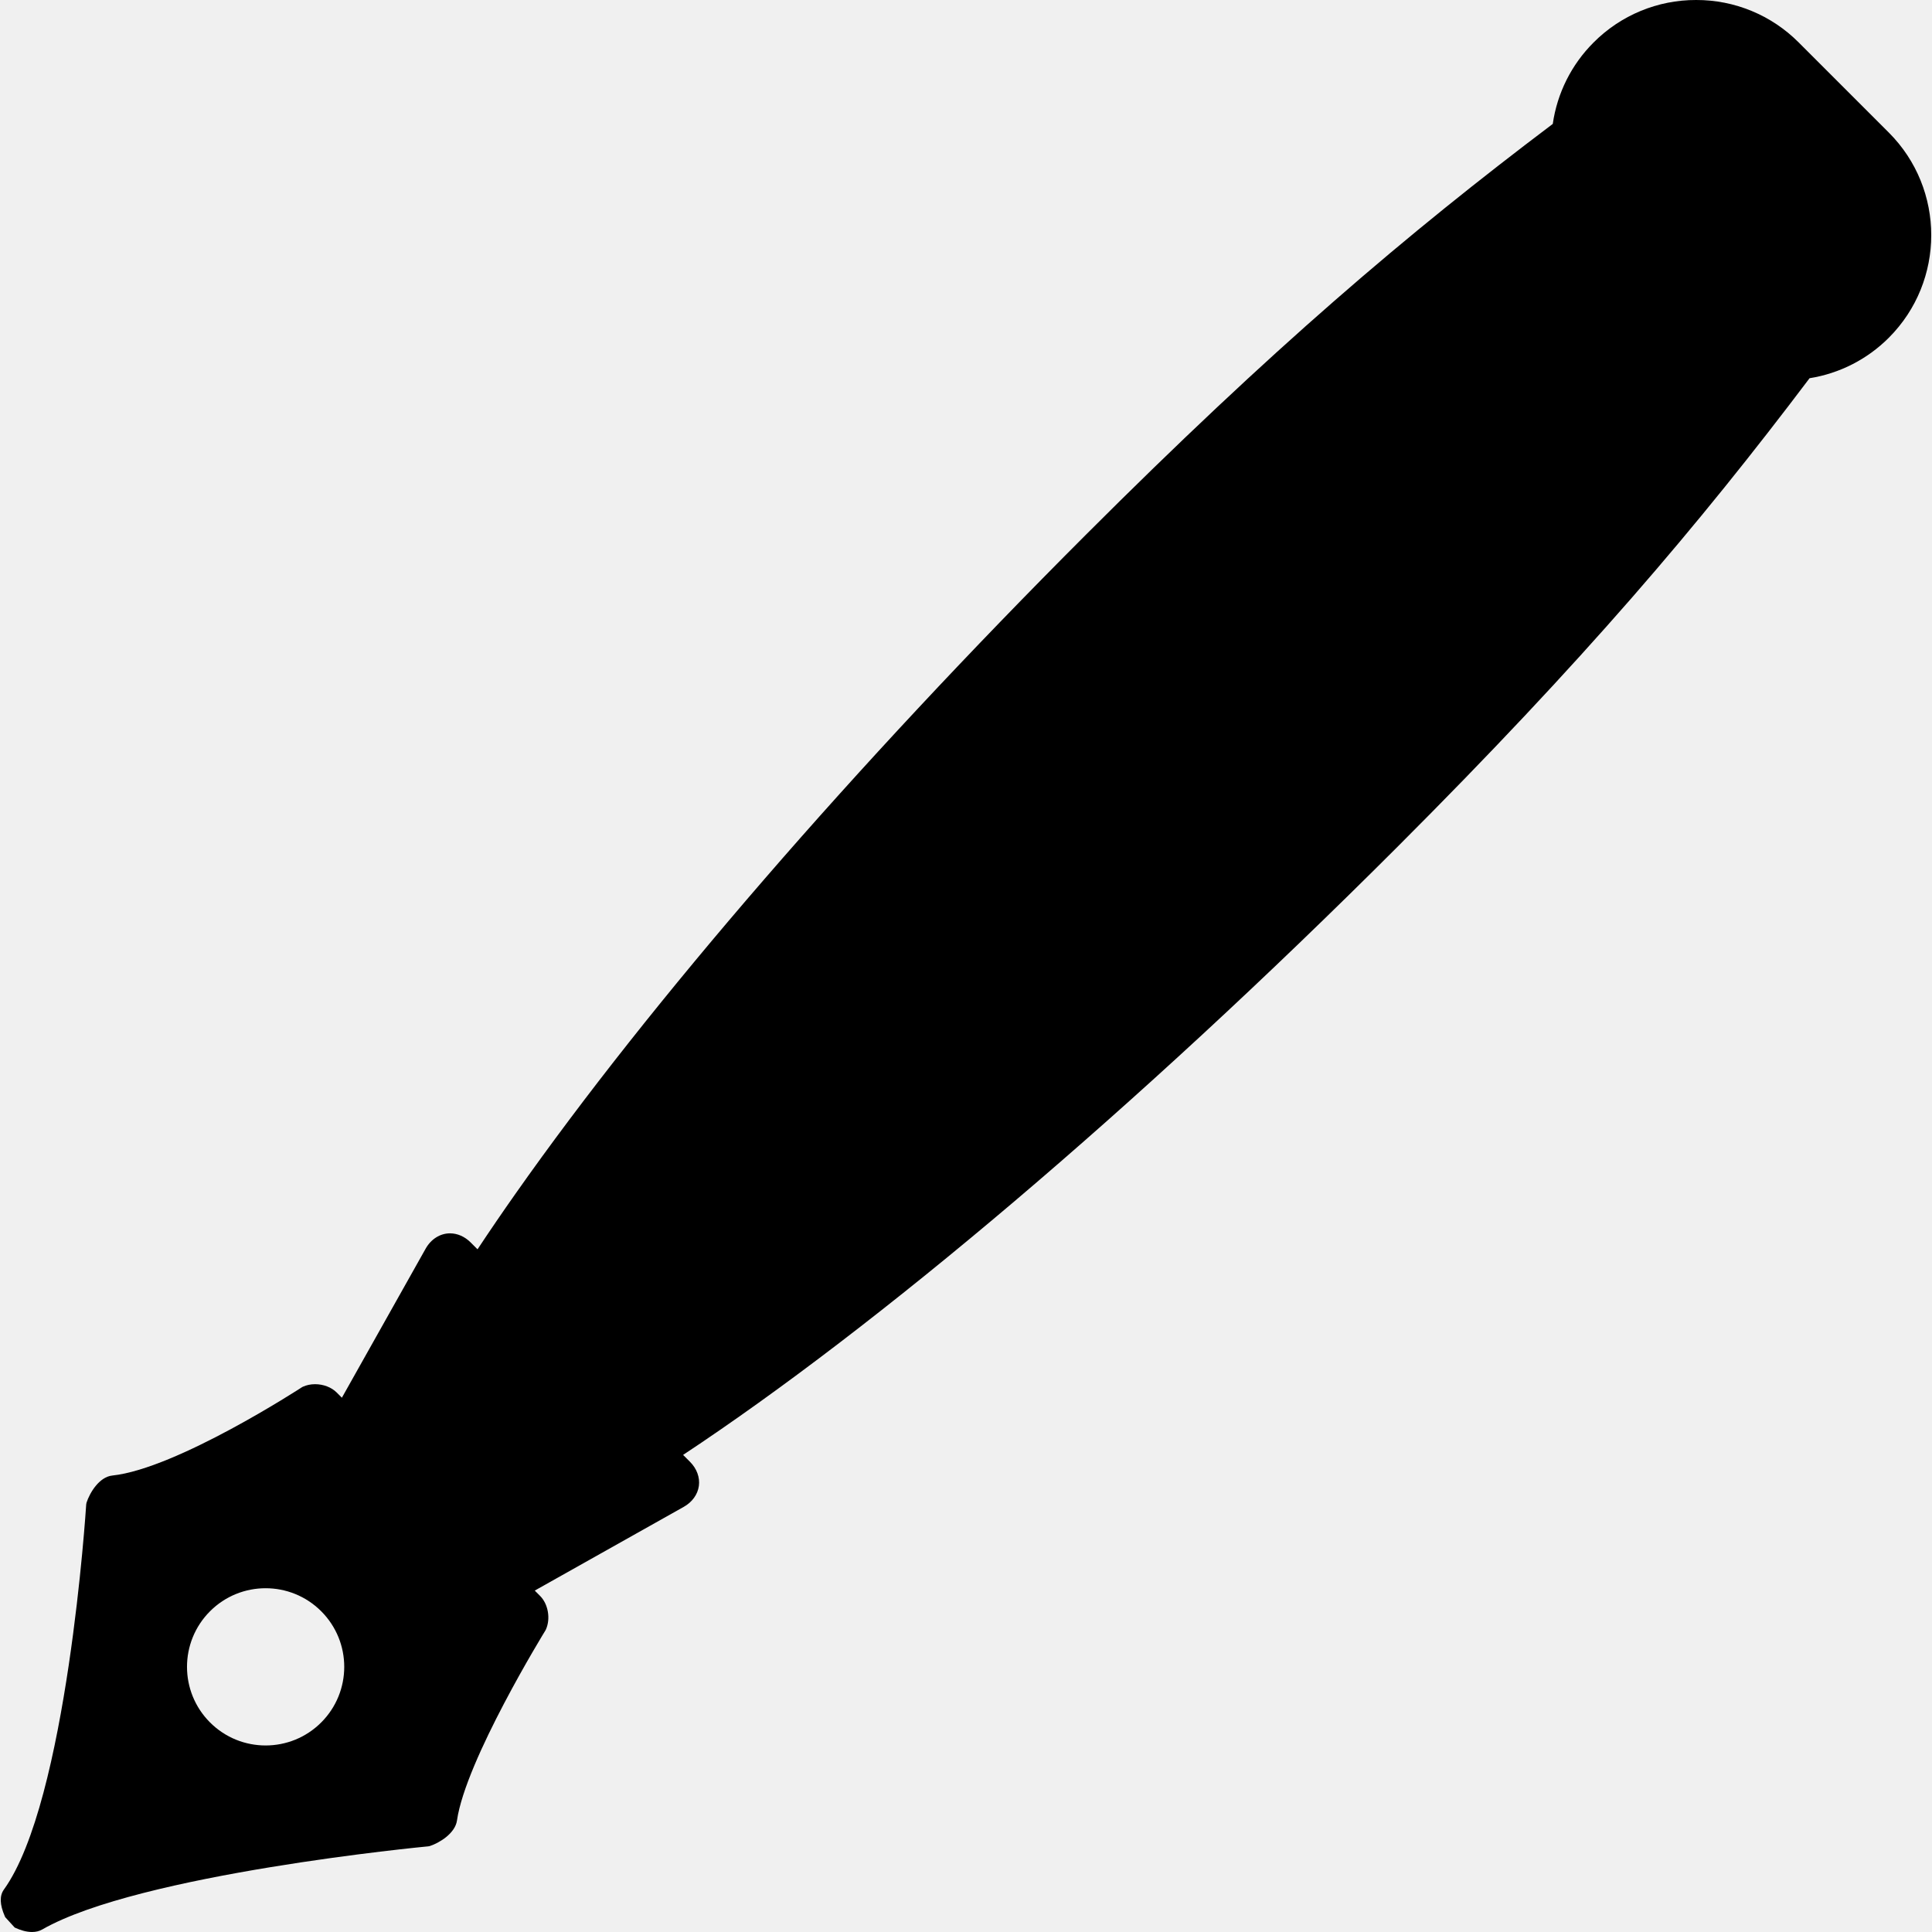
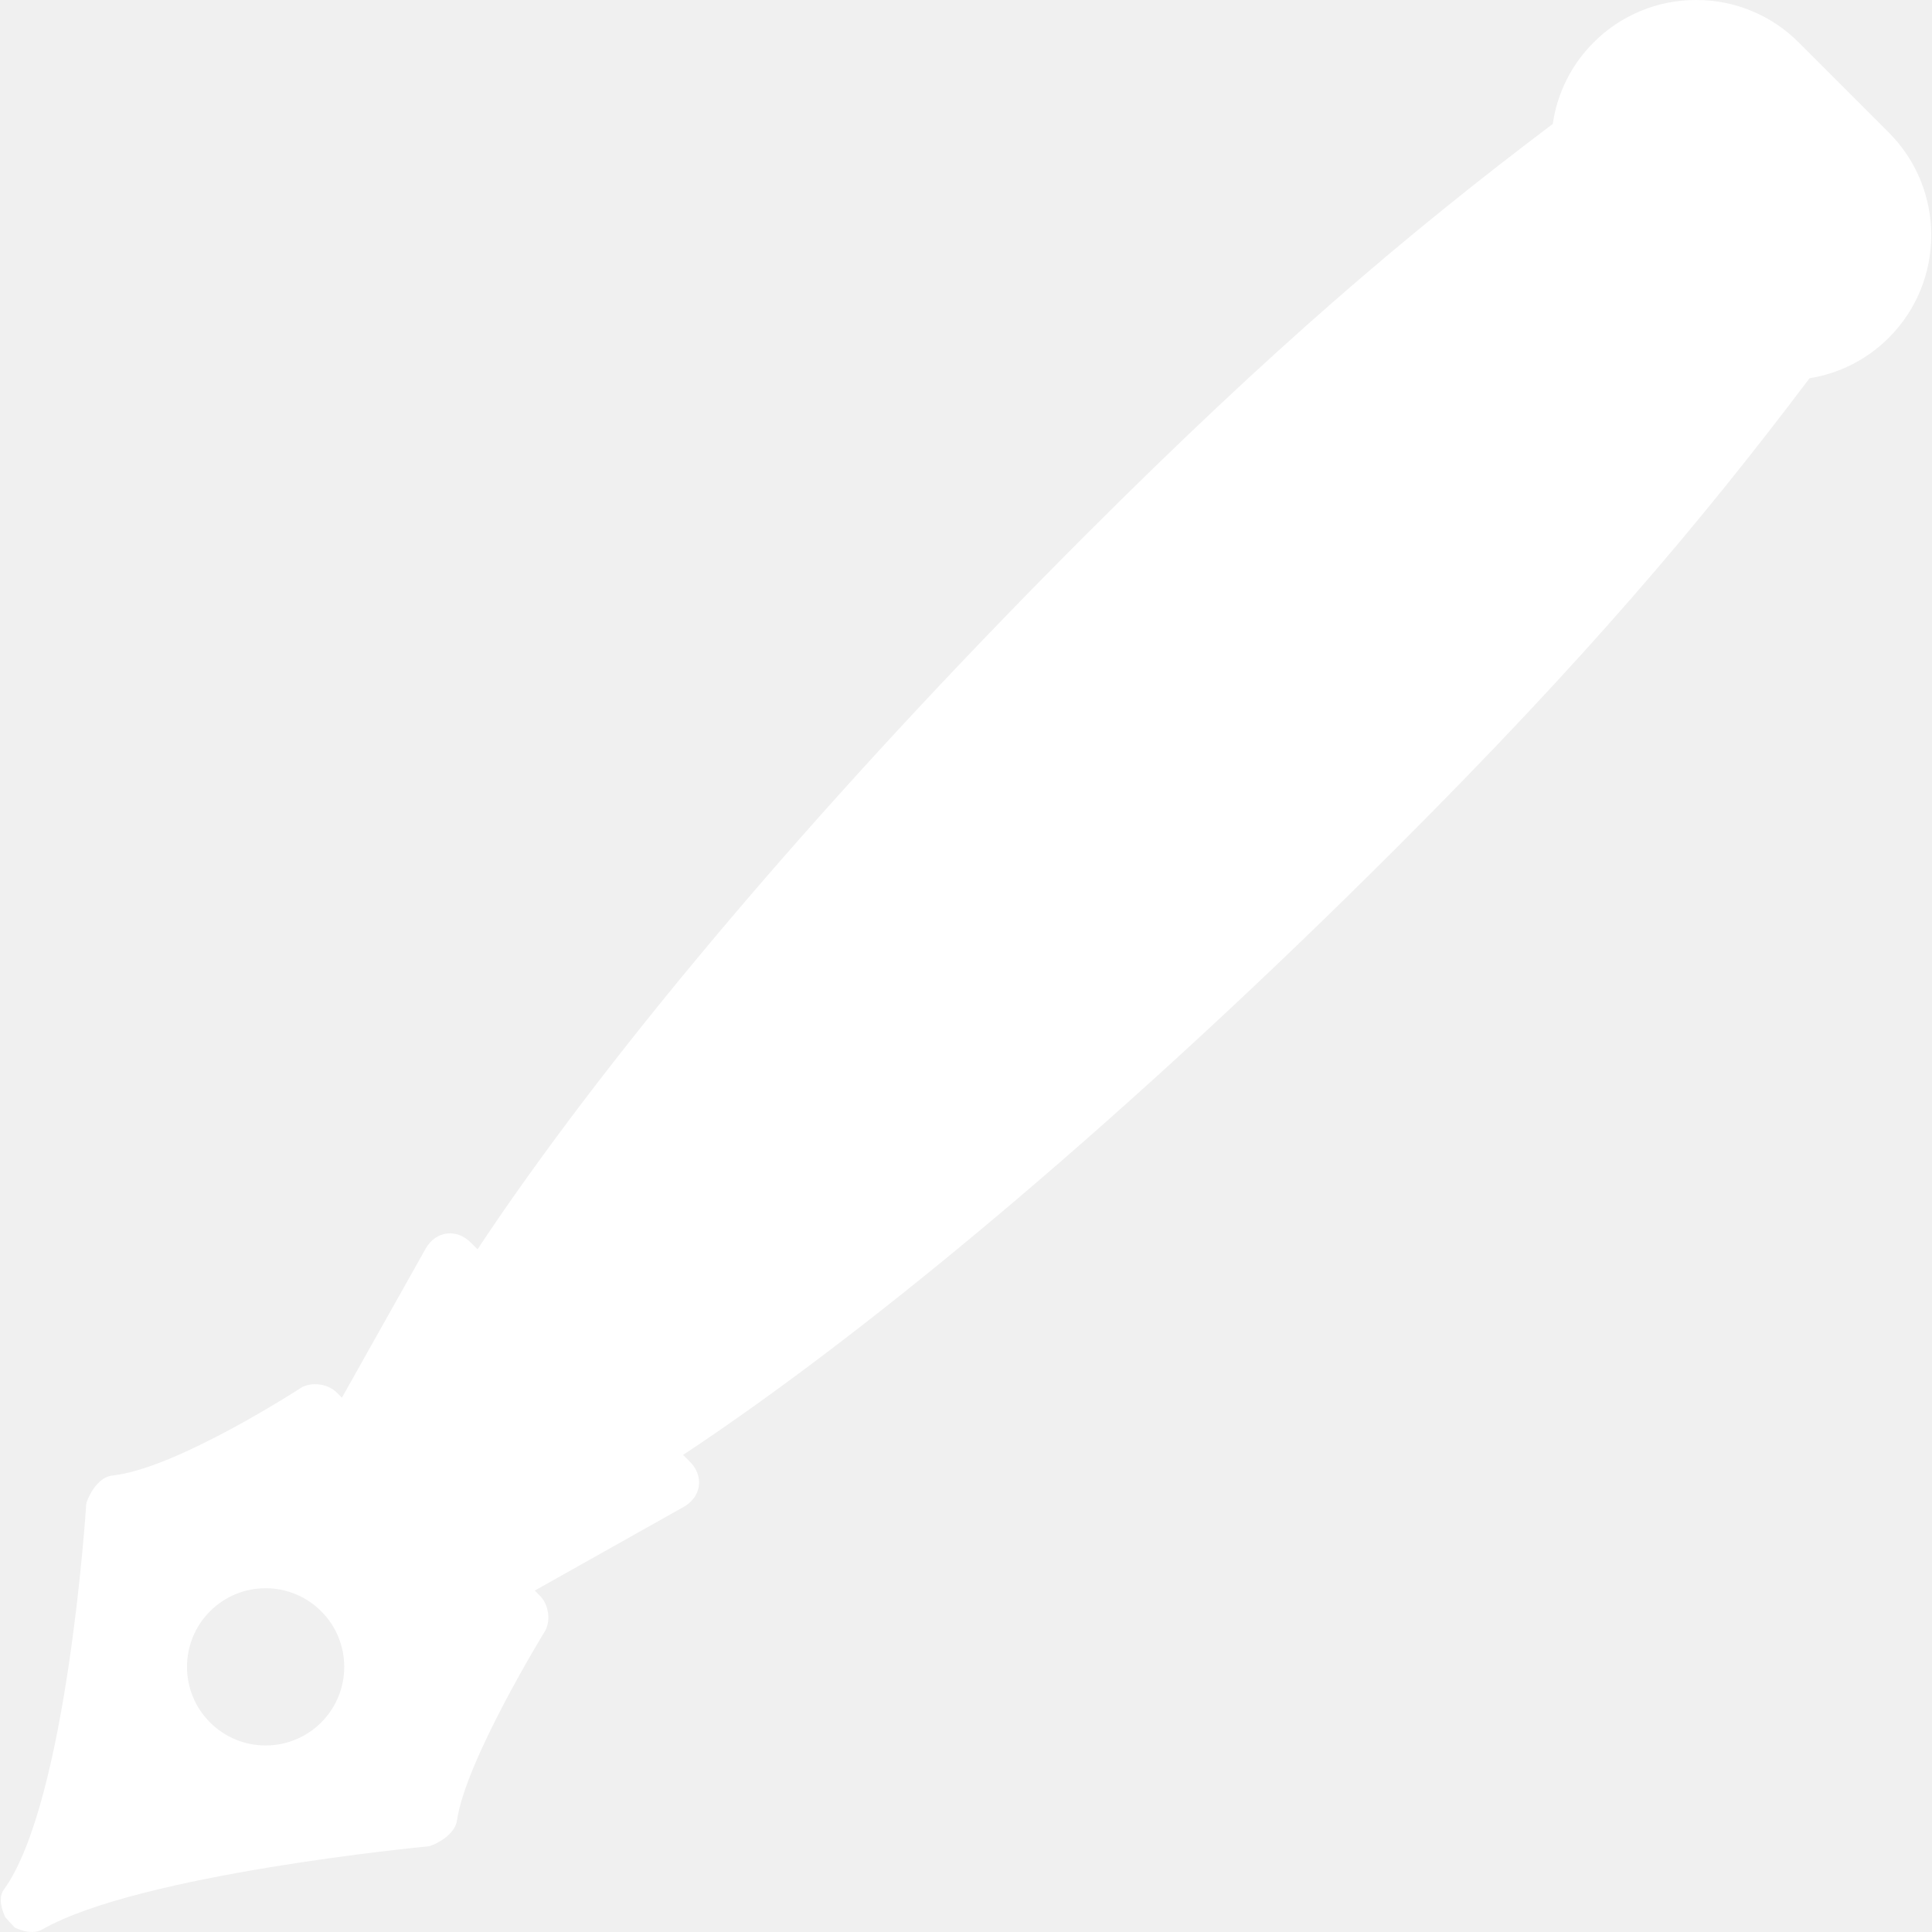
- <svg xmlns="http://www.w3.org/2000/svg" viewBox="0 0 272.997 272.997" xml:space="preserve">
-   <path fill="currentColor" d="M266.894 18.732 254.166 6.005A20.367 20.367 0 0 0 239.67 0a20.366 20.366 0 0 0-14.495 6.005 20.324 20.324 0 0 0-5.764 11.505c-20.618 15.555-39.67 31.749-65.993 58.072-32.788 32.787-61.397 65.84-80.559 93.07a335.543 335.543 0 0 0-5.383 7.879l-.965-.965c-.833-.832-1.87-1.291-2.922-1.291-1.395 0-2.683.811-3.445 2.167L48.31 197.5l-.736-.736c-.735-.735-1.876-1.174-3.052-1.174-.622 0-1.223.126-1.736.364l-.126.07c-.177.115-17.695 11.513-26.798 12.475-1.821.192-3.171 2.398-3.635 3.834l-.046.245c-.025.419-2.683 42.012-11.631 54.423-.629.874-.588 2.135.122 3.75l.065.151 1.338 1.462.188.085c.557.25 1.4.548 2.263.548.544 0 1.028-.119 1.438-.354 13.691-7.858 54.156-11.713 54.563-11.751l.214-.044c1.344-.434 3.572-1.794 3.83-3.599 1.216-8.517 12.38-26.673 12.492-26.855l.057-.104c.707-1.525.352-3.629-.81-4.788l-.748-.748 21.057-11.833c1.189-.669 1.967-1.745 2.133-2.951.166-1.206-.292-2.451-1.257-3.416l-.972-.972c27.369-18.092 63.889-48.868 100.957-85.935 26.36-26.36 42.527-45.412 58.216-66.203a20.336 20.336 0 0 0 11.197-5.718c7.995-7.996 7.995-21.001.001-28.994zM45.388 243.386c-4.338 4.338-11.372 4.338-15.71 0-4.338-4.339-4.338-11.372 0-15.711 4.338-4.338 11.372-4.338 15.71 0 4.339 4.339 4.339 11.372 0 15.711z" />
+ <svg xmlns="http://www.w3.org/2000/svg" viewBox="0 0 272.997 272.997" xml:space="preserve" style="fill: white">
+   <path d="M266.894 18.732 254.166 6.005A20.367 20.367 0 0 0 239.67 0a20.366 20.366 0 0 0-14.495 6.005 20.324 20.324 0 0 0-5.764 11.505c-20.618 15.555-39.67 31.749-65.993 58.072-32.788 32.787-61.397 65.84-80.559 93.07a335.543 335.543 0 0 0-5.383 7.879l-.965-.965c-.833-.832-1.87-1.291-2.922-1.291-1.395 0-2.683.811-3.445 2.167L48.31 197.5l-.736-.736c-.735-.735-1.876-1.174-3.052-1.174-.622 0-1.223.126-1.736.364l-.126.07c-.177.115-17.695 11.513-26.798 12.475-1.821.192-3.171 2.398-3.635 3.834l-.046.245c-.025.419-2.683 42.012-11.631 54.423-.629.874-.588 2.135.122 3.75l.065.151 1.338 1.462.188.085c.557.25 1.4.548 2.263.548.544 0 1.028-.119 1.438-.354 13.691-7.858 54.156-11.713 54.563-11.751l.214-.044c1.344-.434 3.572-1.794 3.83-3.599 1.216-8.517 12.38-26.673 12.492-26.855l.057-.104c.707-1.525.352-3.629-.81-4.788l-.748-.748 21.057-11.833c1.189-.669 1.967-1.745 2.133-2.951.166-1.206-.292-2.451-1.257-3.416l-.972-.972c27.369-18.092 63.889-48.868 100.957-85.935 26.36-26.36 42.527-45.412 58.216-66.203a20.336 20.336 0 0 0 11.197-5.718c7.995-7.996 7.995-21.001.001-28.994zM45.388 243.386c-4.338 4.338-11.372 4.338-15.71 0-4.338-4.339-4.338-11.372 0-15.711 4.338-4.338 11.372-4.338 15.71 0 4.339 4.339 4.339 11.372 0 15.711z" />
</svg>
